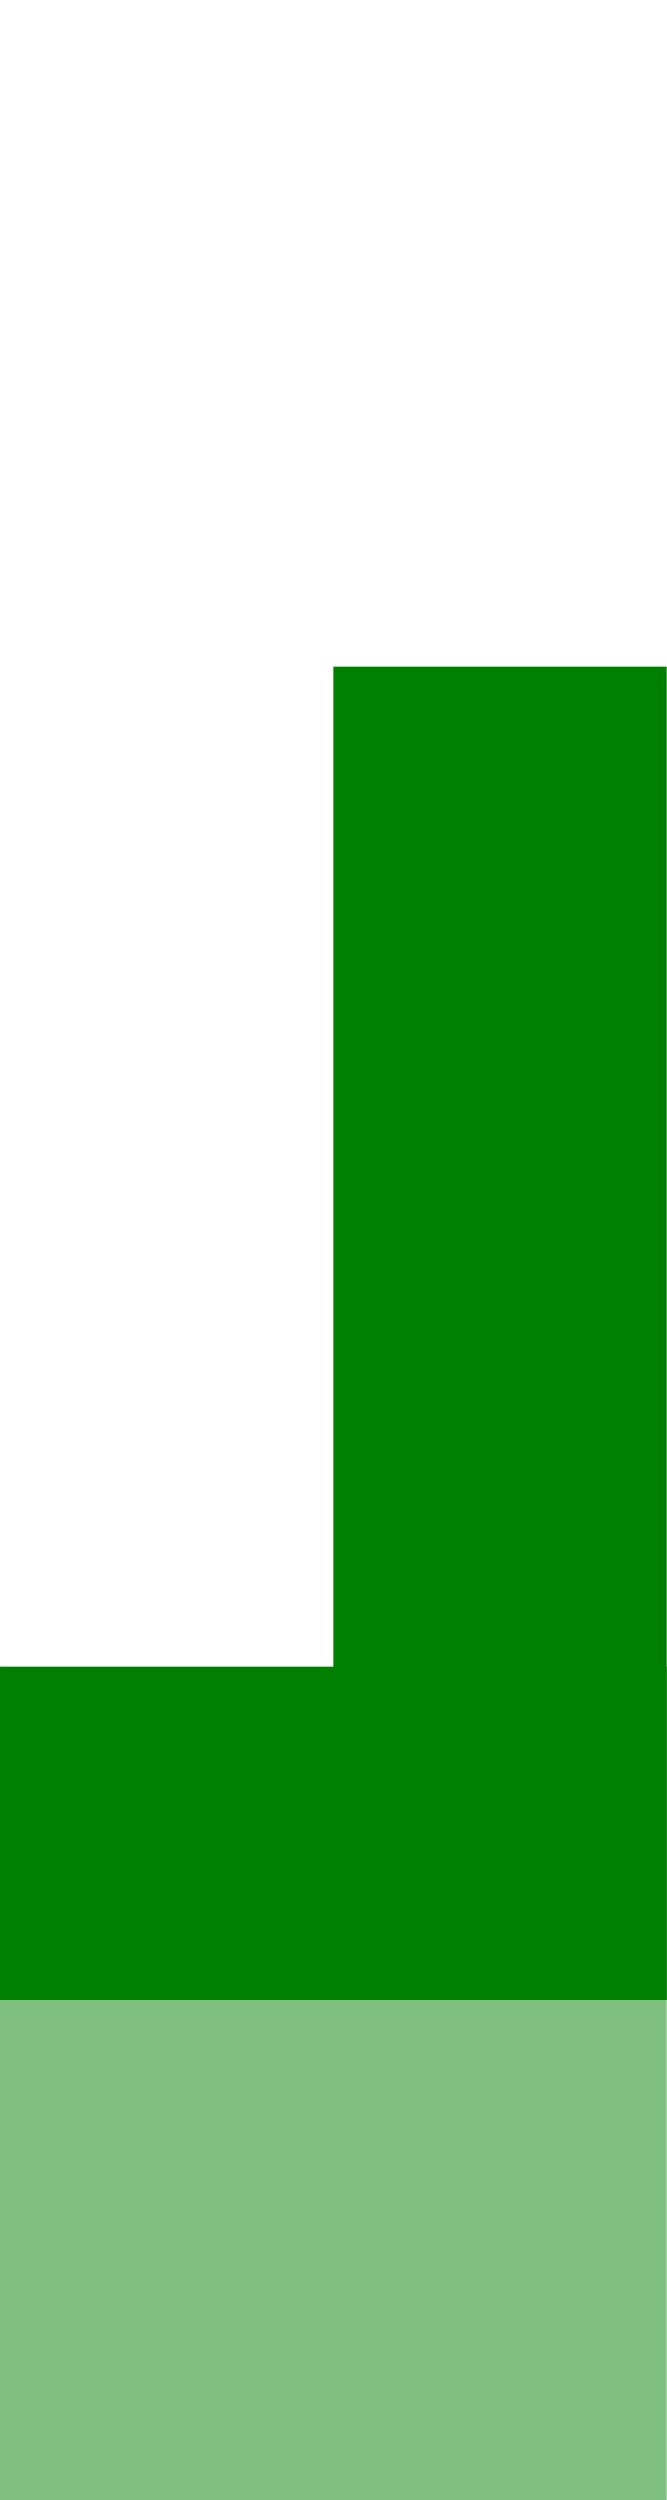
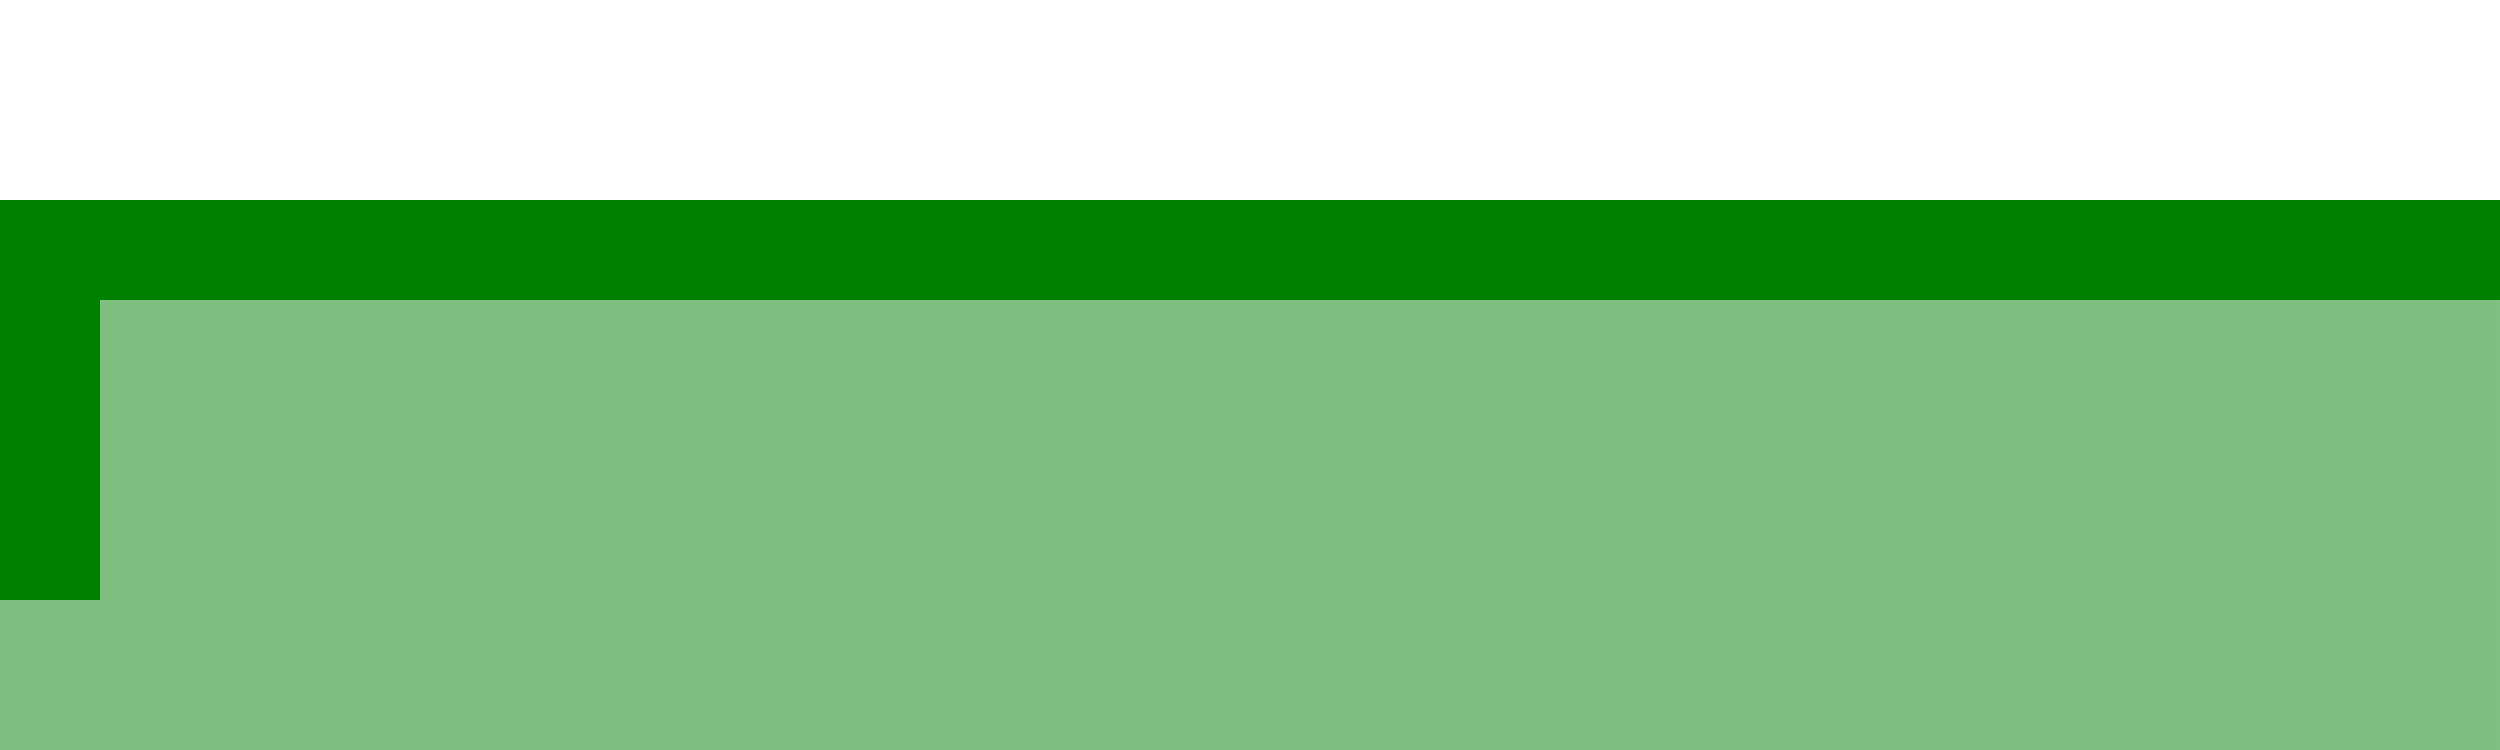
- <svg xmlns="http://www.w3.org/2000/svg" width="8mm" height="30mm" viewBox="0 0 8 30" version="1.1" id="svg7724" xml:space="preserve">
-   <defs id="defs7721" />
-   <g id="layer1" transform="translate(-105.1239,-61.09313)">
-     <rect style="opacity:0.5;fill:#008000;fill-opacity:1;stroke-width:0;paint-order:markers stroke fill" id="rect7740" width="8" height="6" x="105.124" y="85.093" />
-     <rect style="fill:#008000;fill-opacity:1;stroke-width:0;paint-order:markers stroke fill" id="rect14266" width="8" height="4" x="105.124" y="81.093" />
-     <rect style="fill:#008000;fill-opacity:1;stroke-width:0;paint-order:markers stroke fill" id="rect14268" width="4" height="16" x="109.124" y="69.093" />
+ <svg xmlns="http://www.w3.org/2000/svg" width="100mm" height="30mm" viewBox="0 0 100 30" version="1.1" id="svg5" xml:space="preserve">
+   <defs id="defs2" />
+   <g id="layer1" transform="translate(-84.59132,-109.099)">
+     <rect style="opacity:0.502;fill:#008000;fill-opacity:1;stroke-width:0;paint-order:markers stroke fill" id="rect2410" width="100" height="18" x="84.591" y="121.099" />
+     <rect style="fill:#008000;fill-opacity:1;stroke:#758eff;stroke-width:0;paint-order:markers stroke fill" id="rect24011" width="100" height="4" x="84.591" y="117.099" />
+     <rect style="fill:#008000;fill-opacity:1;stroke:#758eff;stroke-width:0;paint-order:markers stroke fill" id="rect24013" width="4" height="16" x="84.591" y="117.099" />
  </g>
</svg>
